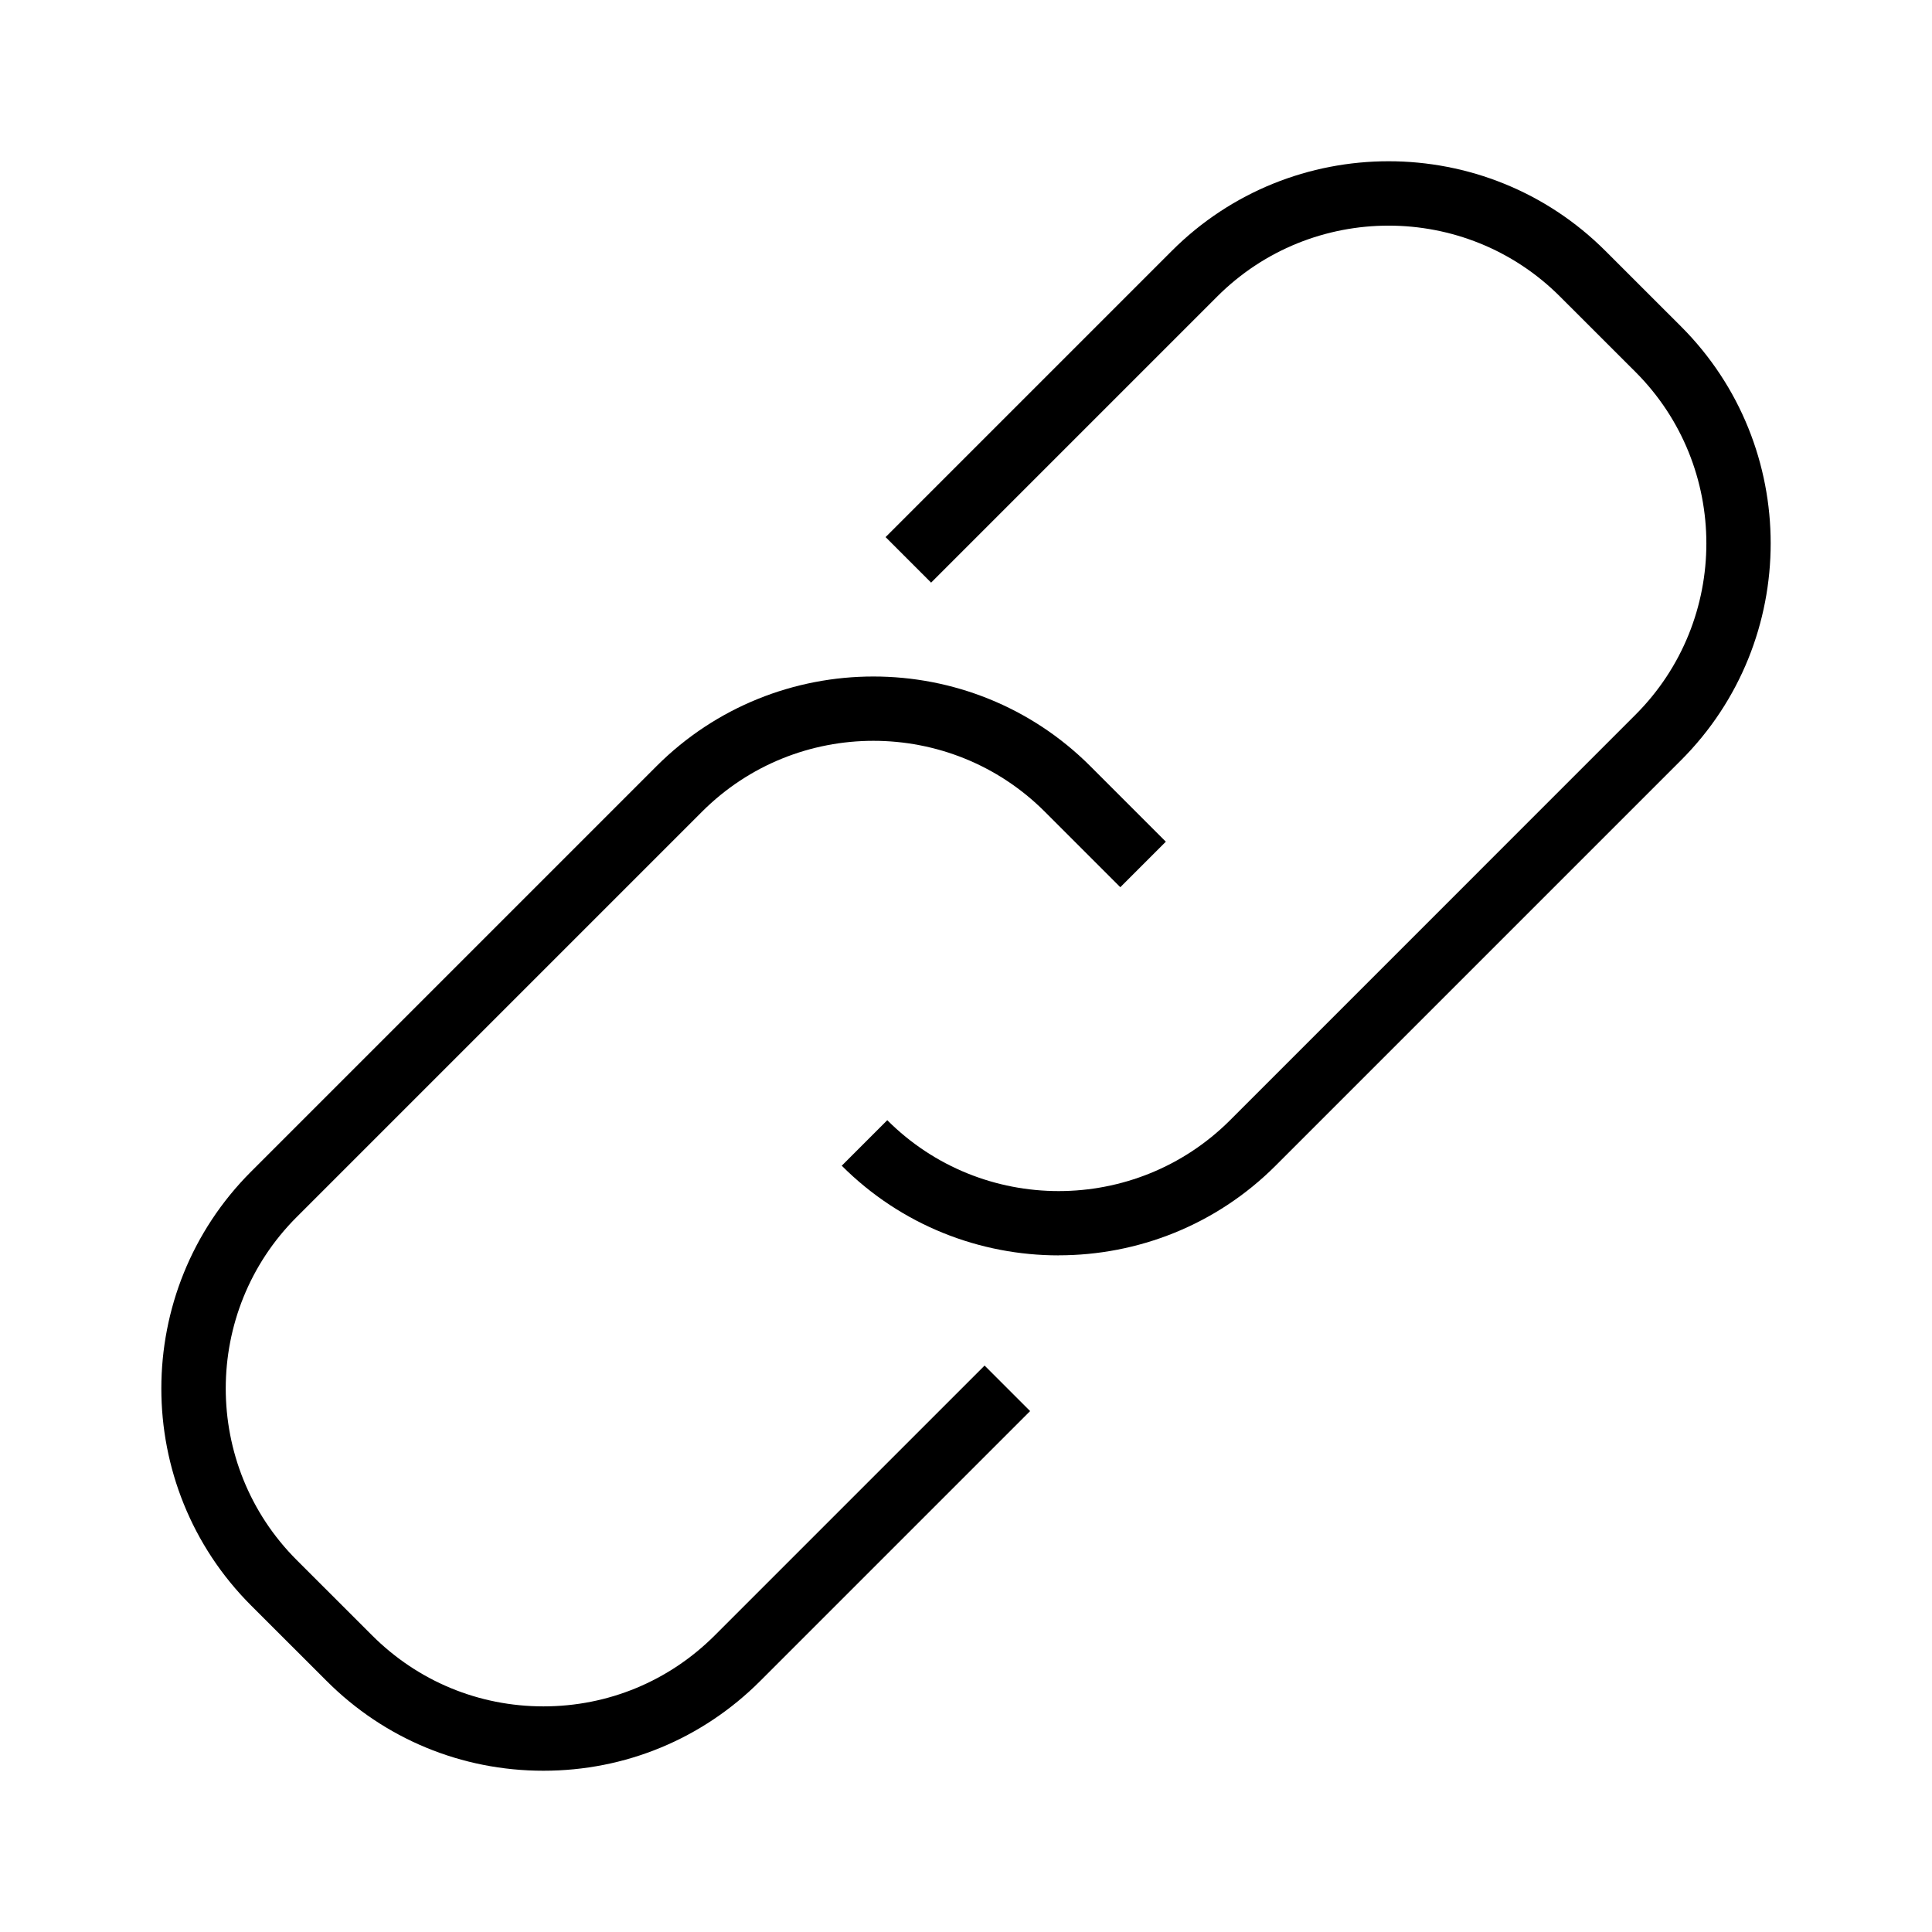
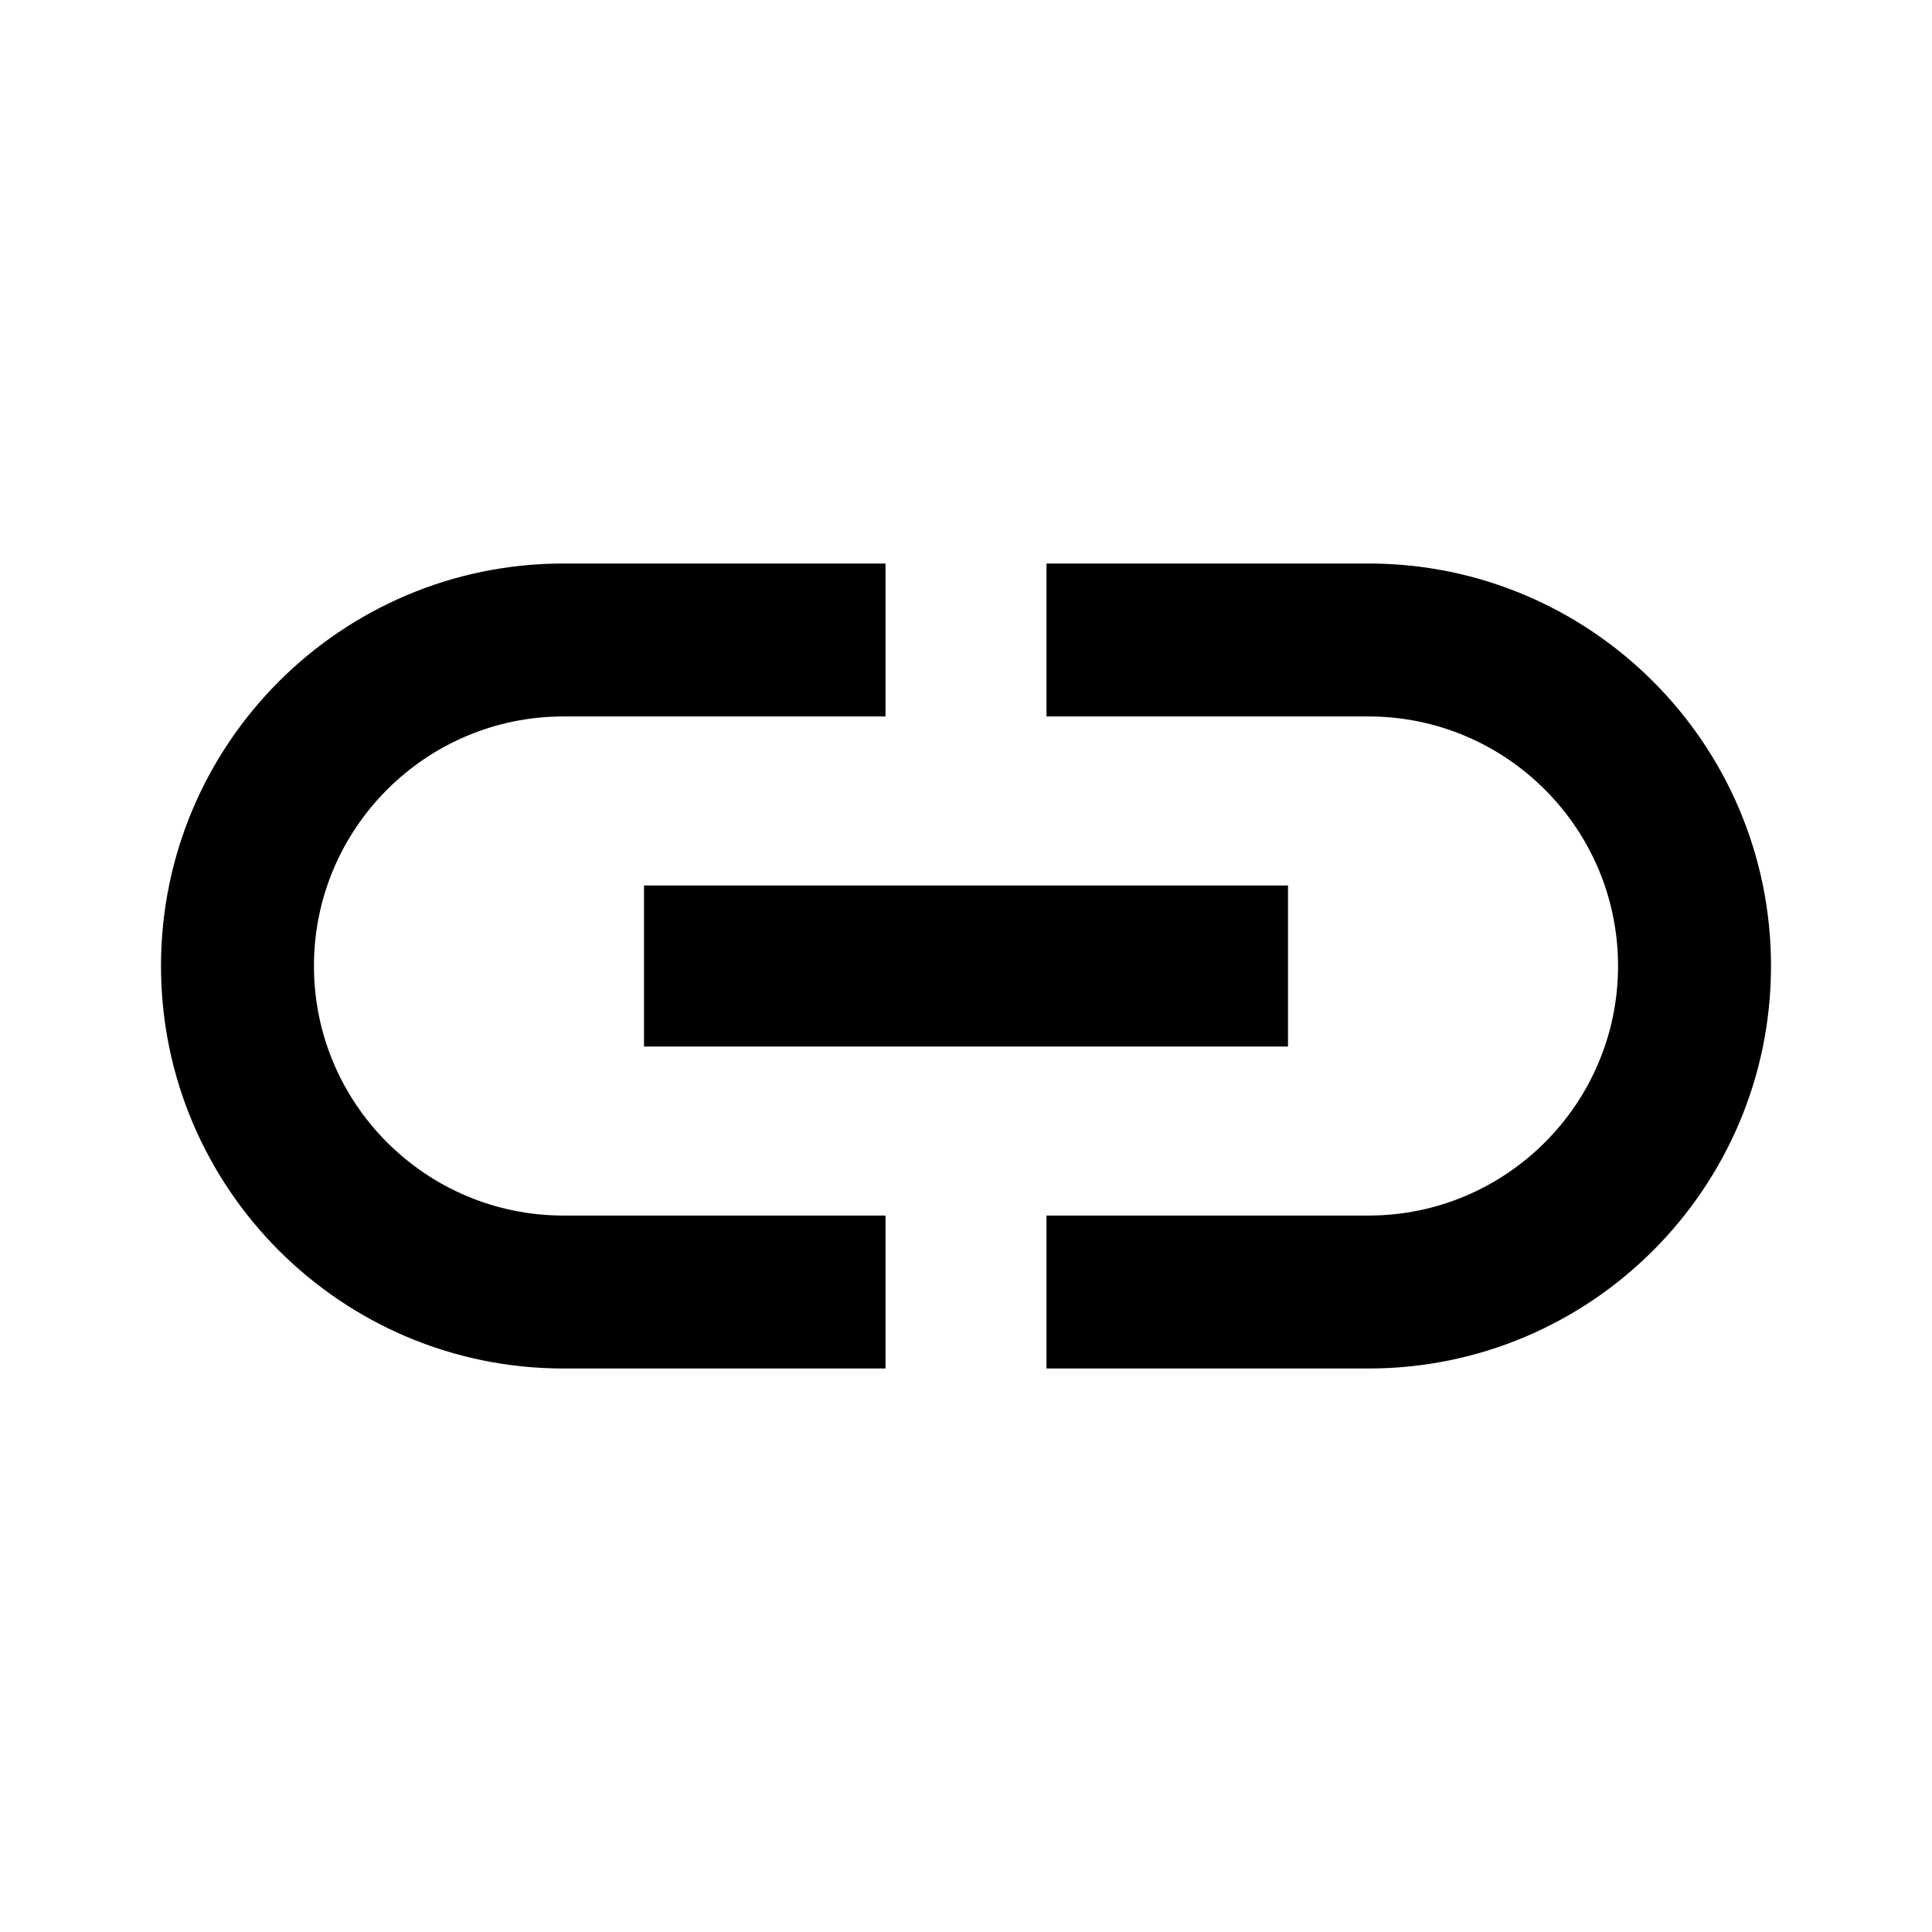
- <svg xmlns="http://www.w3.org/2000/svg" version="1.1" width="32" height="32" viewBox="0 0 32 32">
-   <g id="icomoon-ignore">
- </g>
-   <path d="M17.534 20.793c-1.301 0-2.602-0.495-3.592-1.485l0.754-0.754c1.566 1.566 4.112 1.565 5.678 0l6.715-6.716c1.565-1.565 1.565-4.111 0-5.677l-1.251-1.25c-1.565-1.565-4.112-1.565-5.677 0l-4.739 4.739-0.754-0.754 4.739-4.739c1.98-1.981 5.203-1.982 7.185 0l1.251 1.25c1.98 1.981 1.98 5.204 0 7.185l-6.715 6.715c-0.99 0.99-2.292 1.485-3.593 1.485z" fill="#000000" />
-   <path d="M9.001 29.329c-1.357 0-2.633-0.528-3.592-1.488l-1.251-1.25c-1.981-1.982-1.981-5.204 0-7.185l6.716-6.716c1.98-1.98 5.205-1.98 7.185 0l1.251 1.251-0.754 0.754-1.251-1.251c-1.565-1.565-4.112-1.565-5.677 0l-6.716 6.716c-1.564 1.564-1.564 4.111 0 5.677l1.251 1.25c0.758 0.758 1.766 1.176 2.838 1.176s2.080-0.418 2.838-1.176l4.469-4.469 0.754 0.754-4.469 4.469c-0.959 0.96-2.235 1.488-3.592 1.488z" fill="#000000" />
+ <svg xmlns="http://www.w3.org/2000/svg" fill="#000000" height="24" viewBox="0 0 24 24" width="24">
+   <path d="M0 0h24v24H0z" fill="none" />
+   <path d="M3.9 12c0-1.71 1.39-3.1 3.1-3.1h4V7H7c-2.76 0-5 2.24-5 5s2.24 5 5 5h4v-1.9H7c-1.71 0-3.1-1.39-3.1-3.1zM8 13h8v-2H8v2zm9-6h-4v1.9h4c1.71 0 3.1 1.39 3.1 3.1s-1.39 3.1-3.1 3.1h-4V17h4c2.76 0 5-2.24 5-5s-2.24-5-5-5z" />
</svg>
